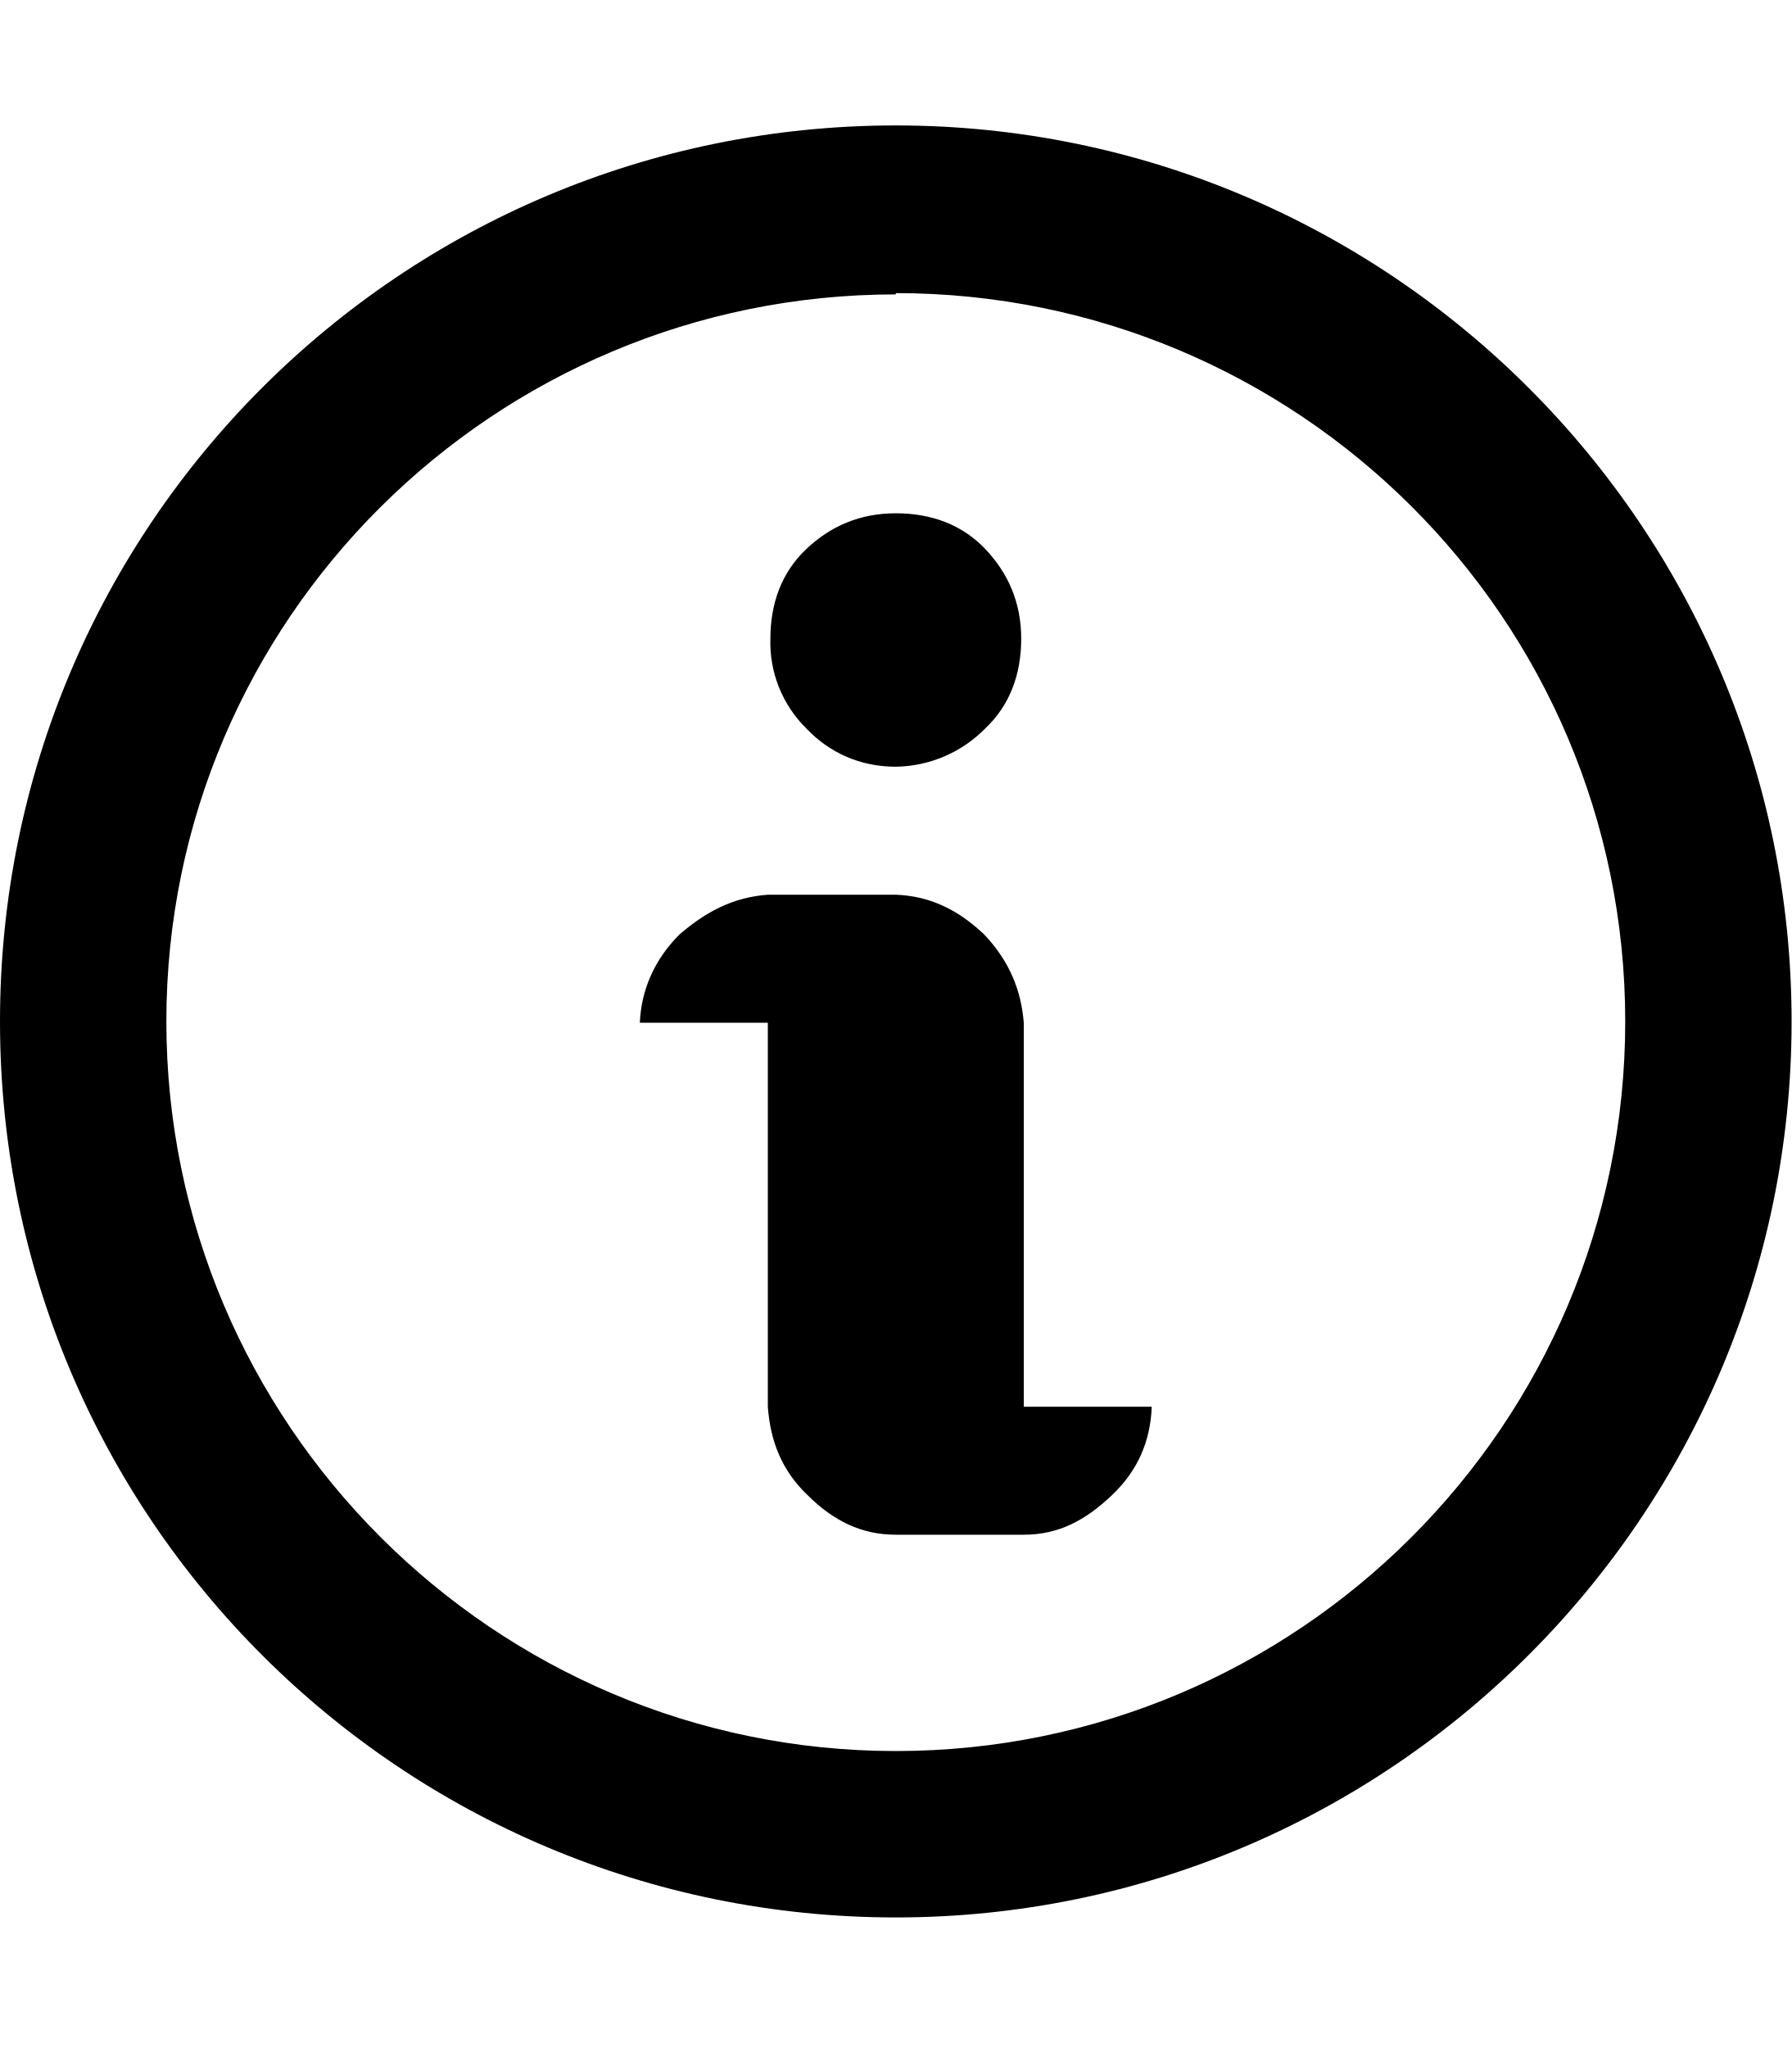
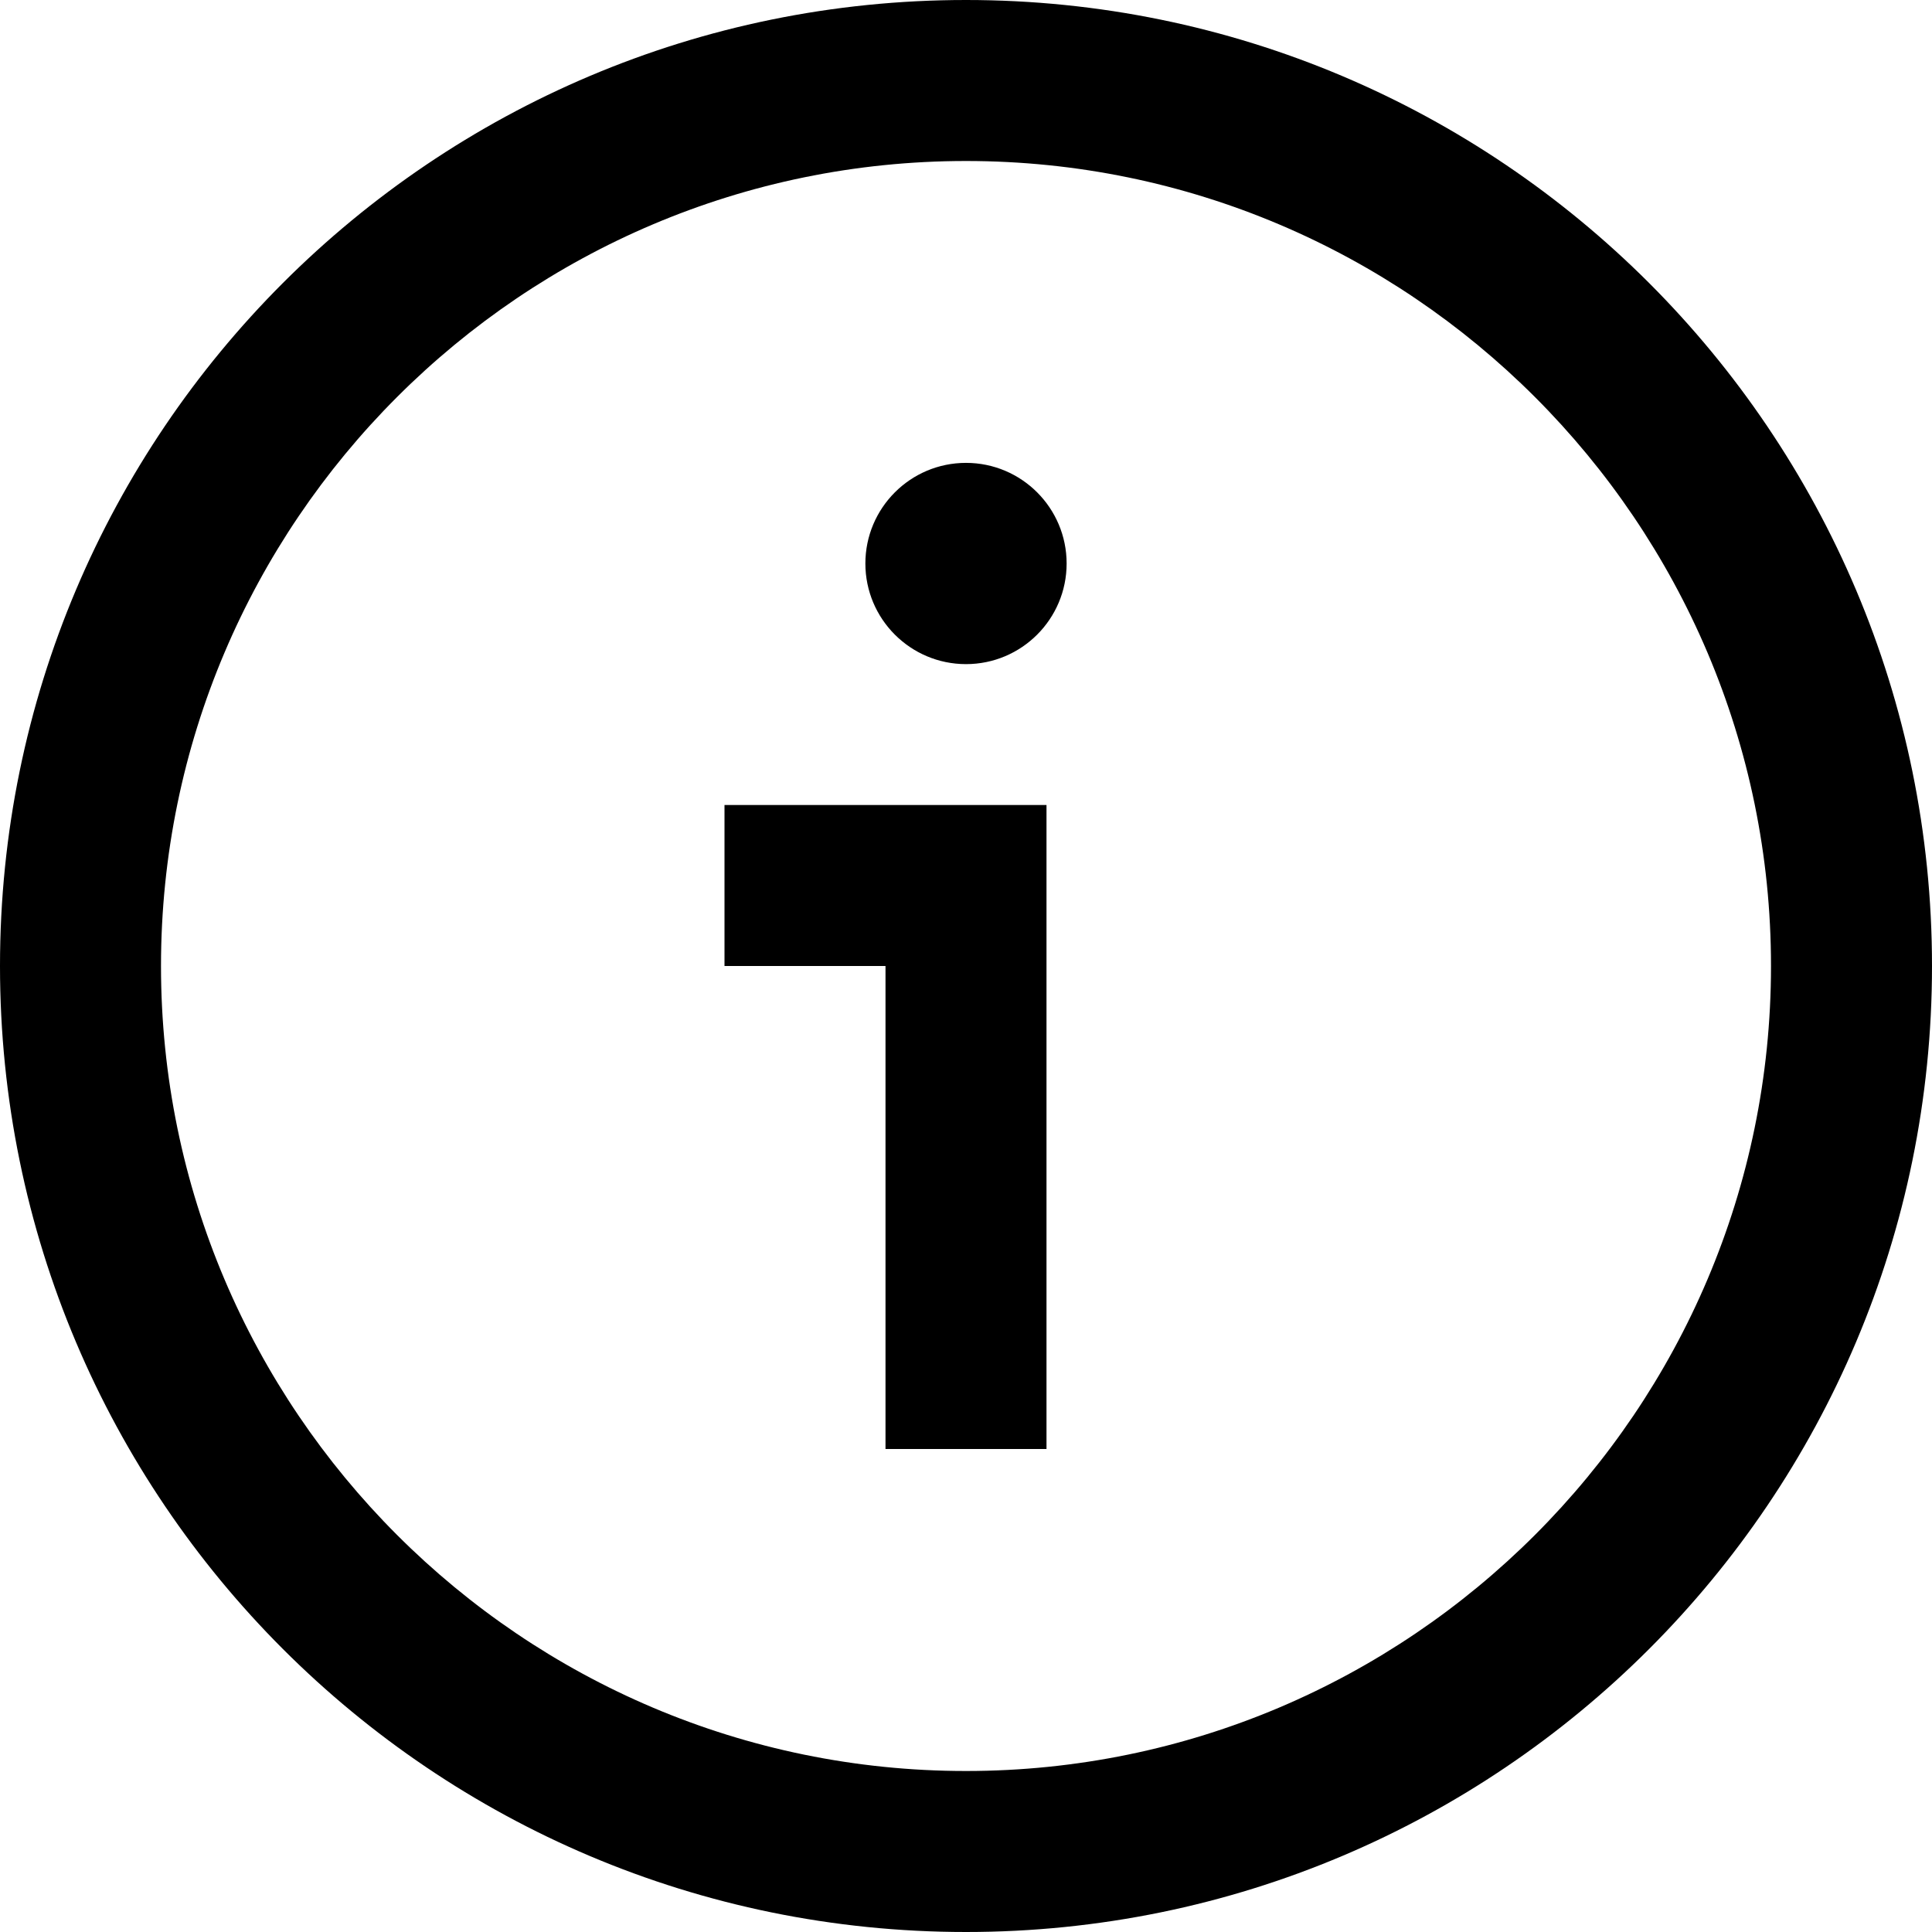
- <svg xmlns="http://www.w3.org/2000/svg" width="14" height="16" viewBox="0 0 14 16">
-   <path fill-rule="evenodd" d="M6.3 5.69a.942.942 0 0 1-.28-.7c0-.28.09-.52.28-.7.19-.18.42-.28.7-.28.28 0 .52.09.7.28.18.19.28.42.28.7 0 .28-.09.52-.28.7a1 1 0 0 1-.7.3c-.28 0-.52-.11-.7-.3zM8 7.99c-.02-.25-.11-.48-.31-.69-.2-.19-.42-.3-.69-.31H6c-.27.02-.48.13-.69.31-.2.2-.3.44-.31.69h1v3c.02.27.11.5.31.69.2.2.42.31.69.31h1c.27 0 .48-.11.69-.31.2-.19.3-.42.31-.69H8V7.98v.01zM7 2.3c-3.14 0-5.7 2.54-5.7 5.68 0 3.14 2.56 5.7 5.7 5.7s5.7-2.55 5.7-5.7c0-3.15-2.56-5.69-5.7-5.69v.01zM7 .98c3.86 0 7 3.14 7 7s-3.14 7-7 7-7-3.12-7-7 3.14-7 7-7z" />
+ <svg xmlns="http://www.w3.org/2000/svg" width="24" height="24" viewBox="0 0 24 24">
+   <path d="M13.25 7c0 .69-.56 1.25-1.25 1.25s-1.25-.56-1.25-1.25.56-1.25 1.25-1.25 1.25.56 1.25 1.25zm10.75 5c0 6.627-5.373 12-12 12s-12-5.373-12-12 5.373-12 12-12 12 5.373 12 12zm-2 0c0-5.514-4.486-10-10-10s-10 4.486-10 10 4.486 10 10 10 10-4.486 10-10zm-13-2v2h2v6h2v-8h-4z" />
</svg>
